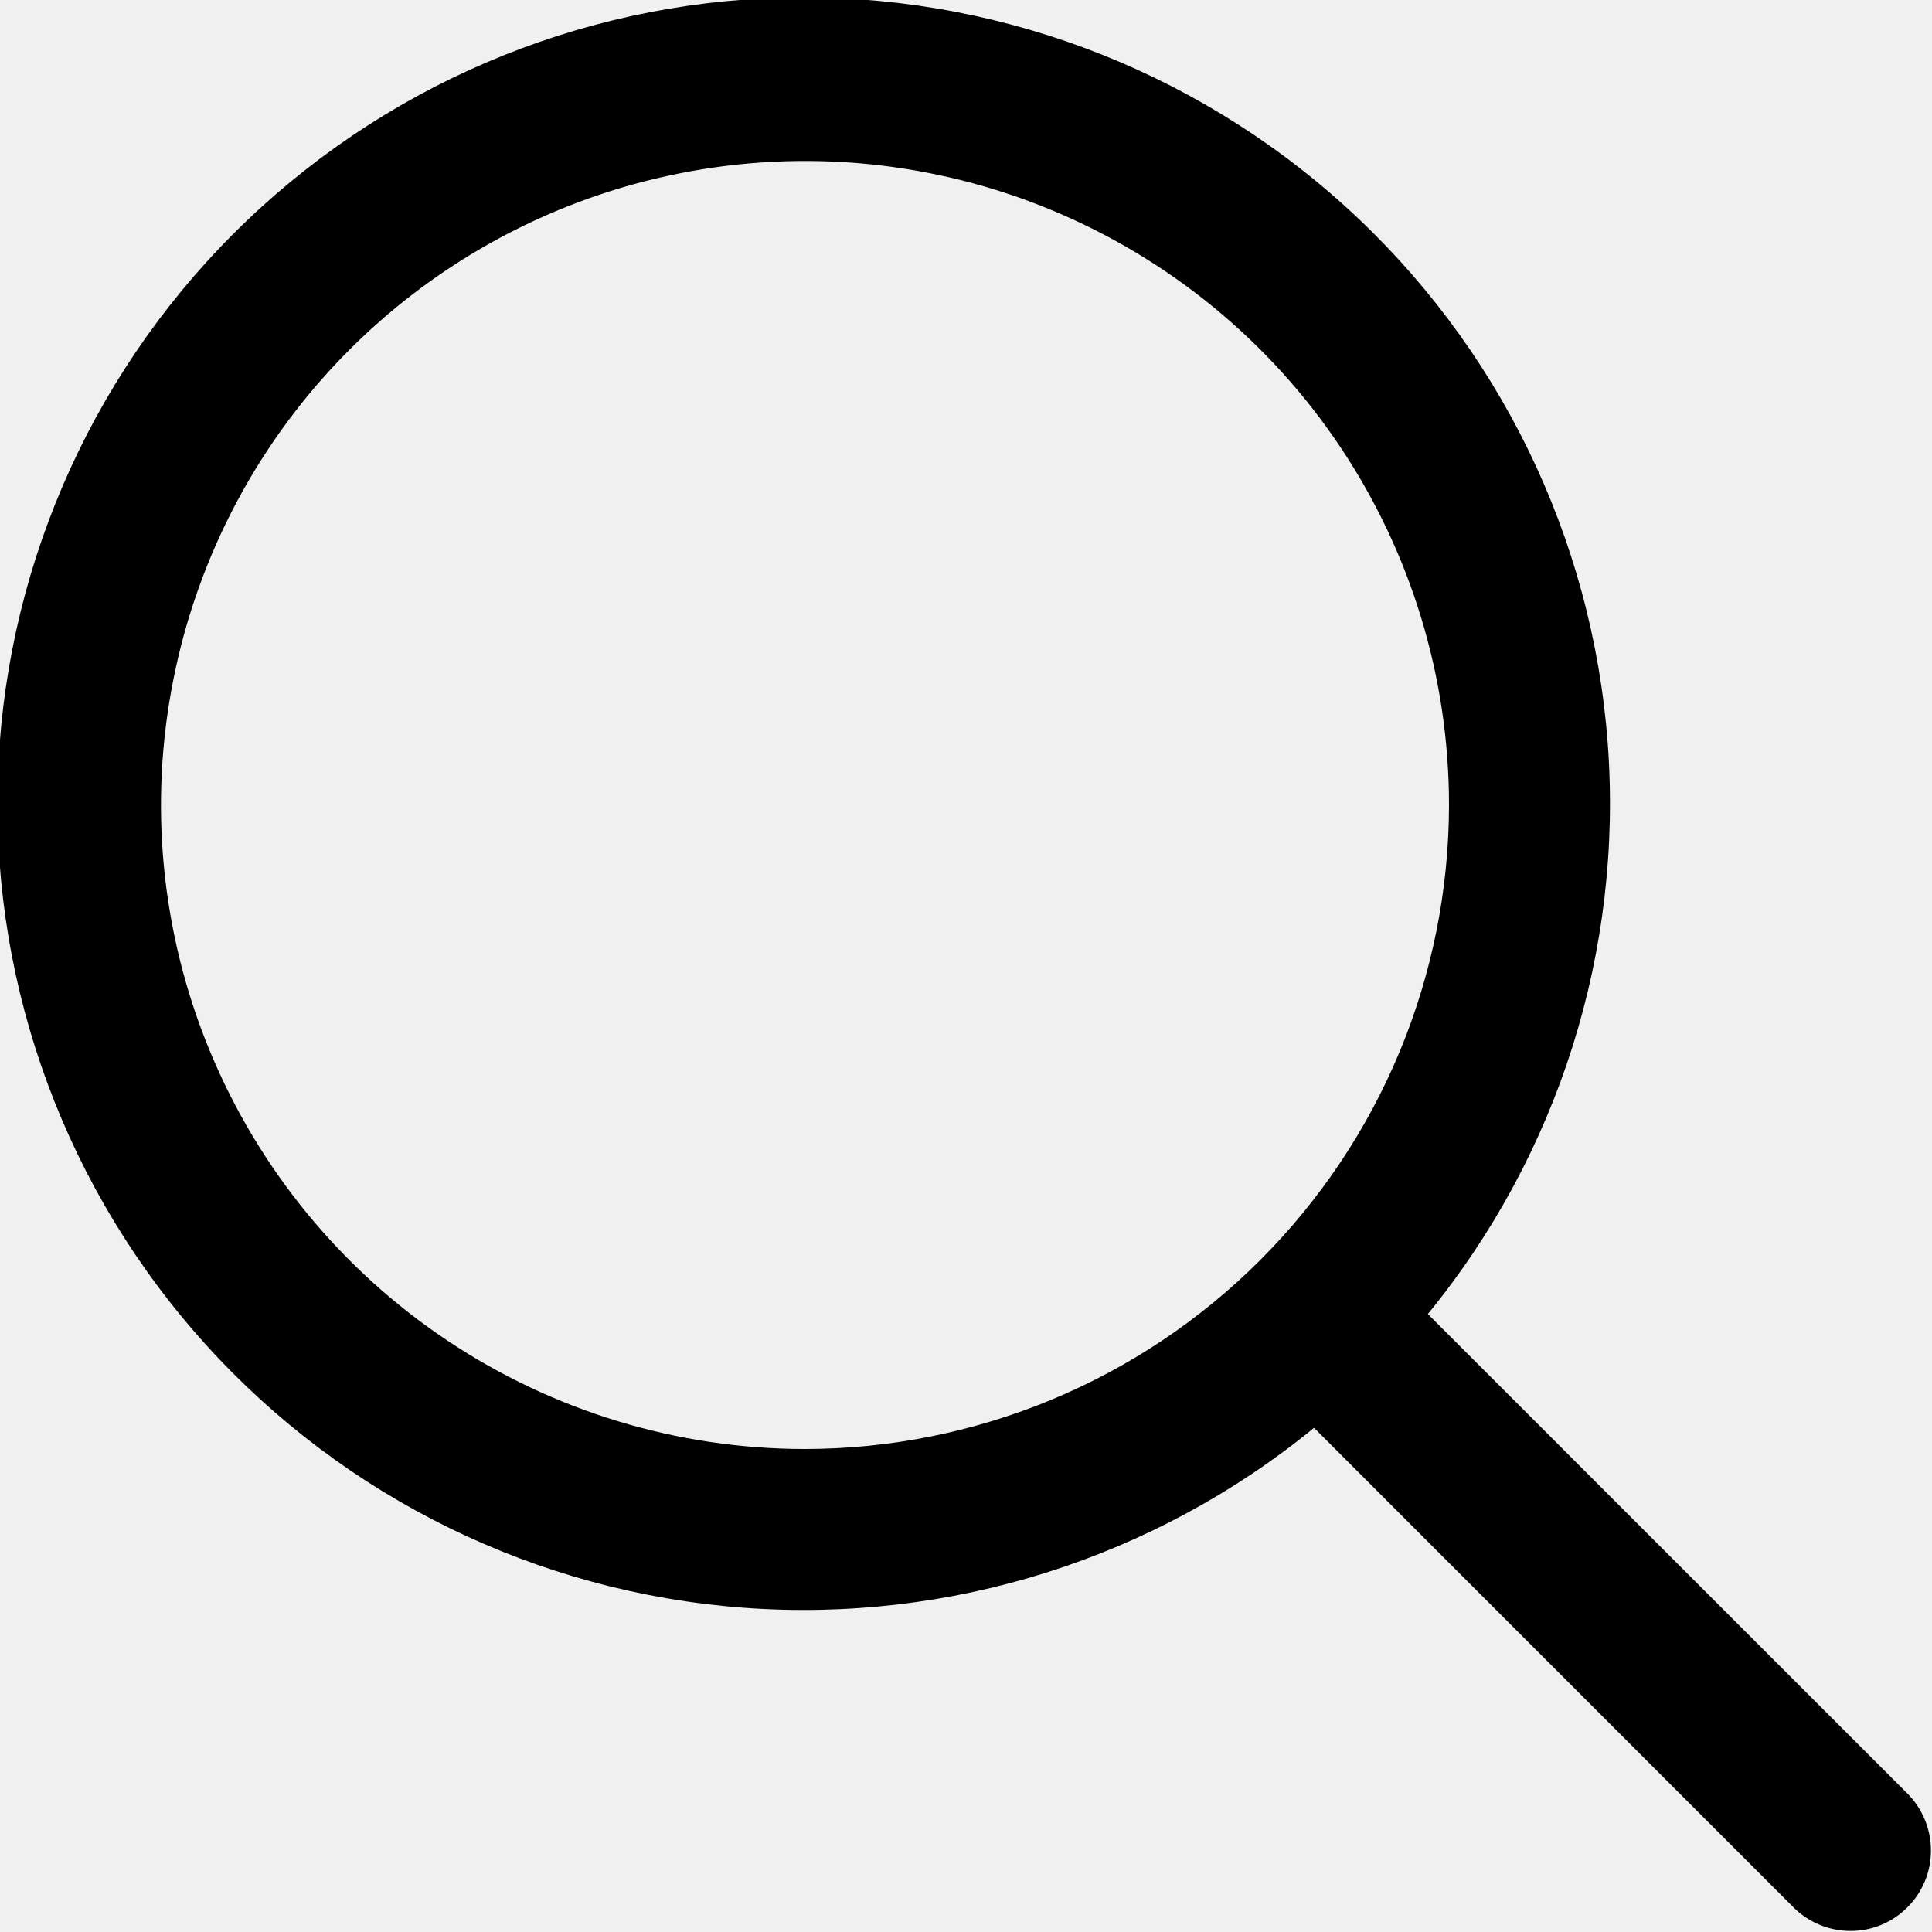
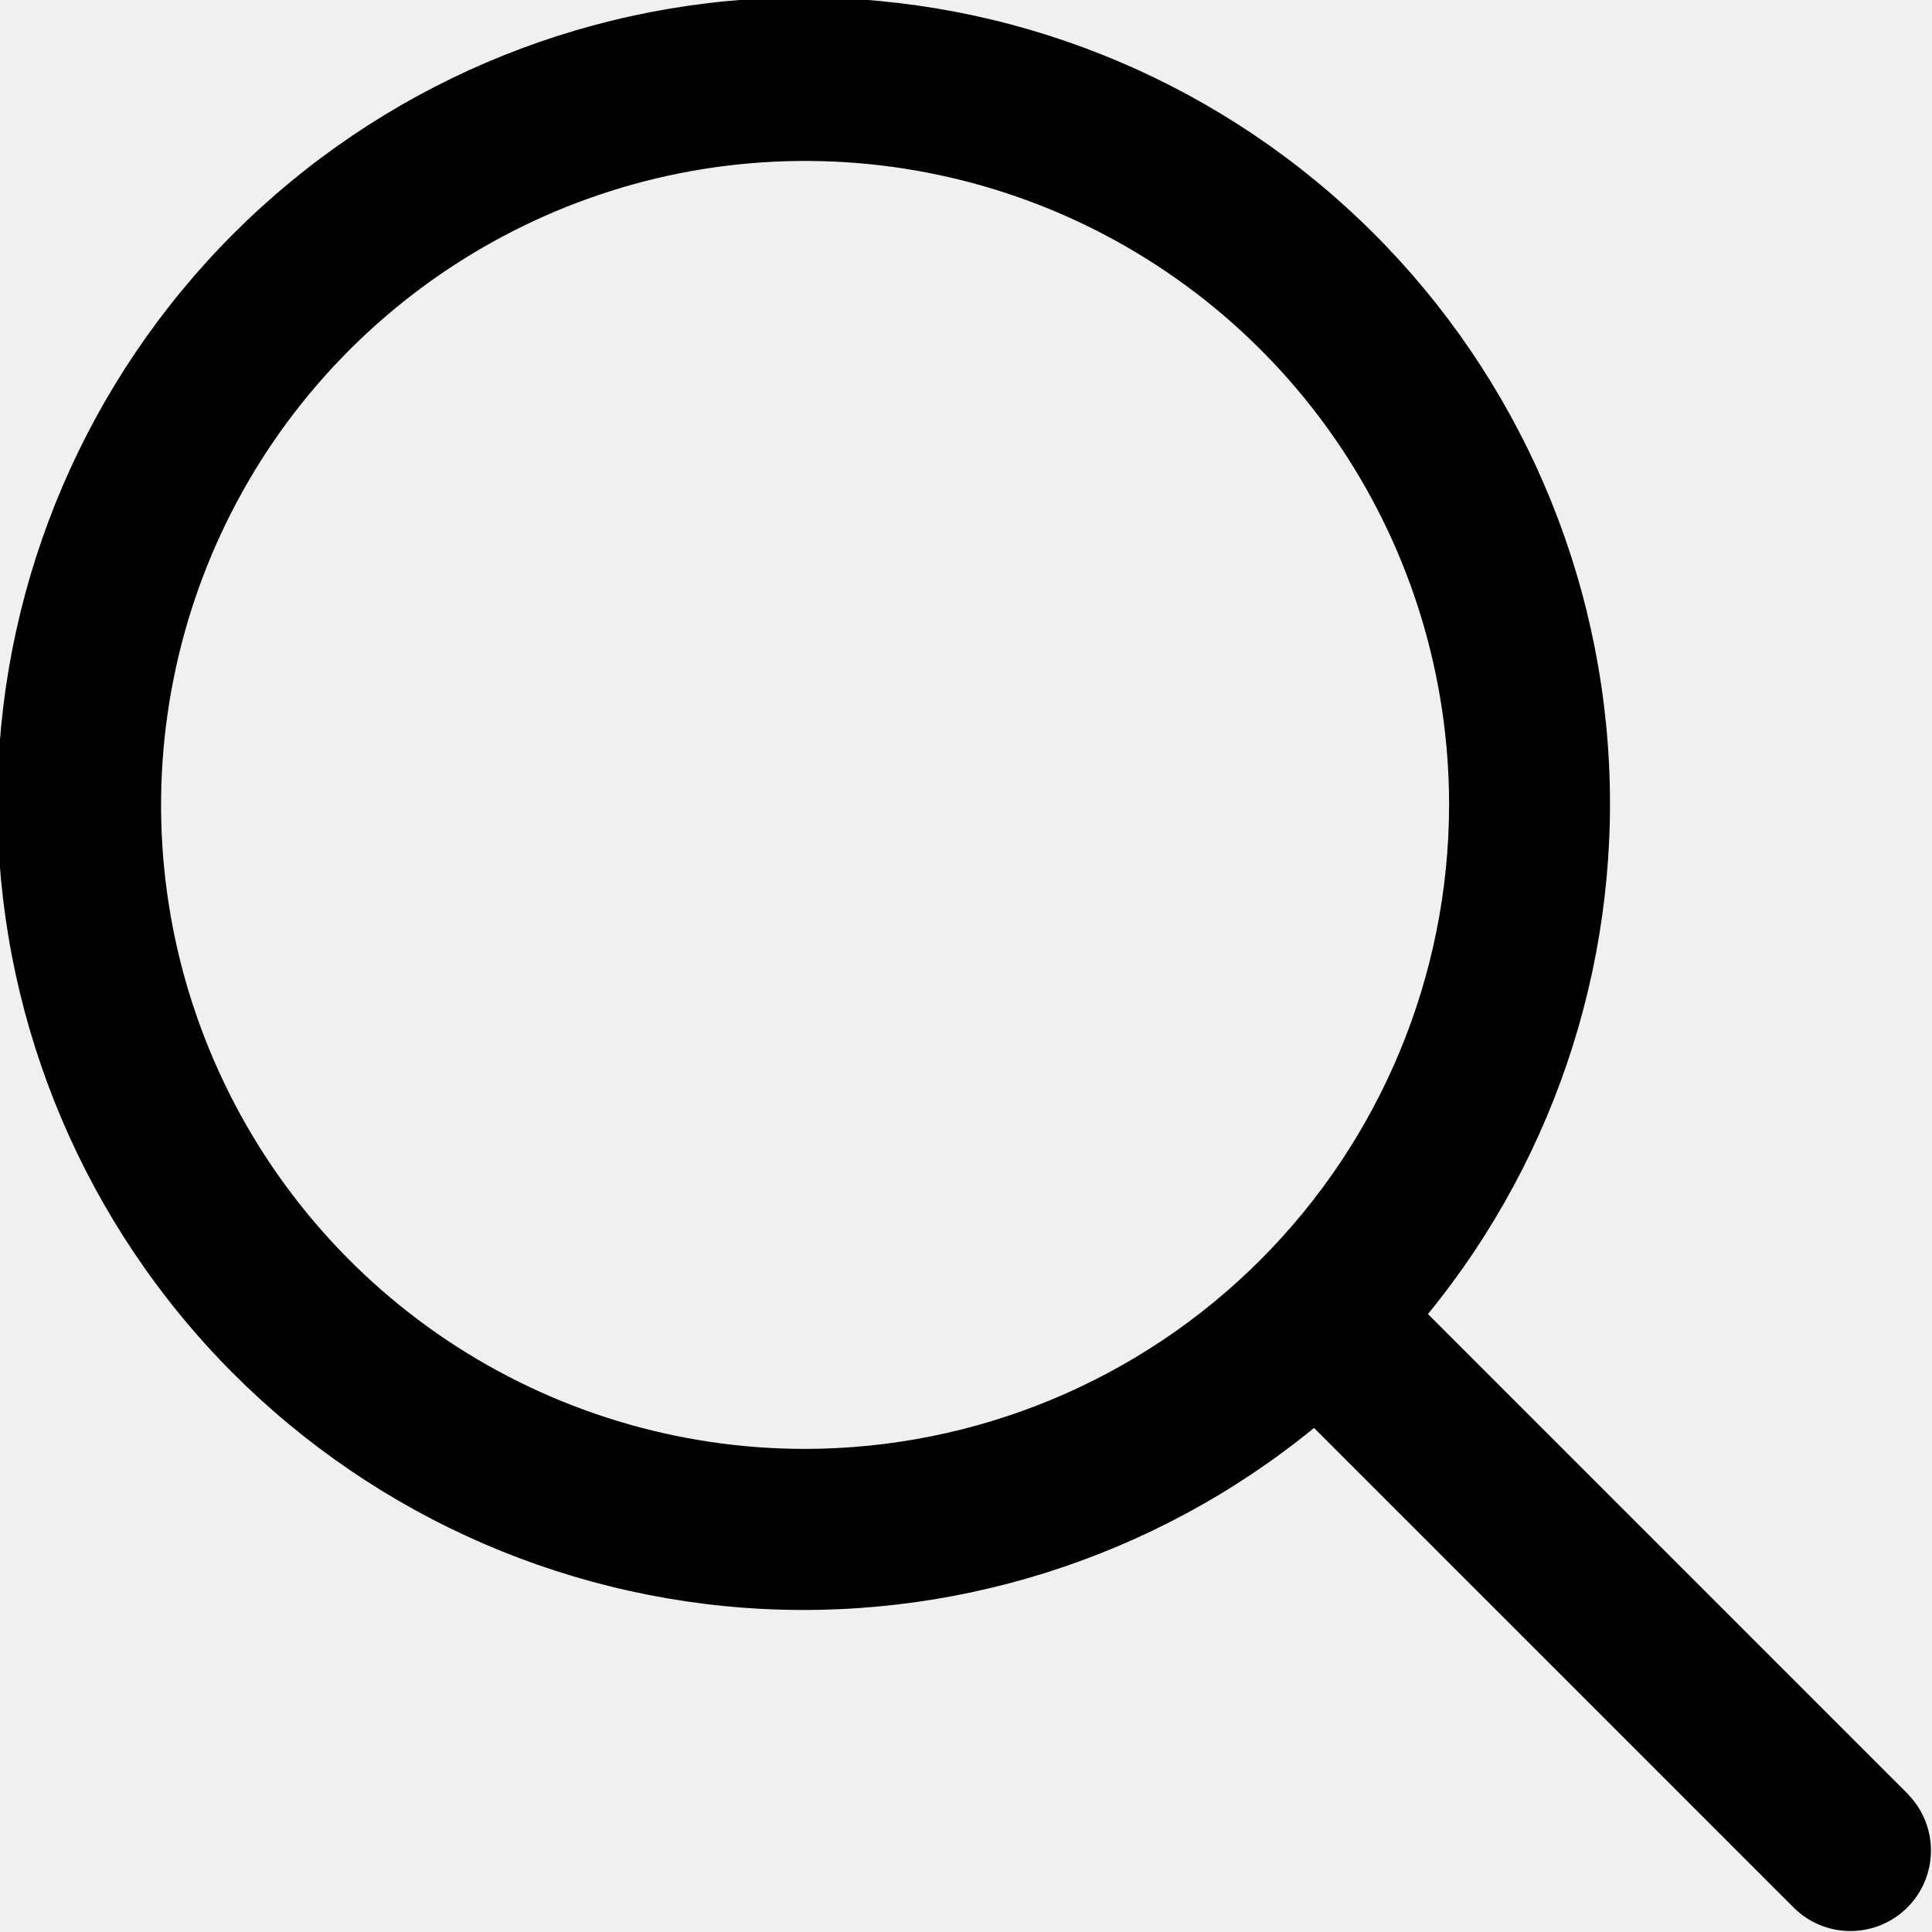
- <svg xmlns="http://www.w3.org/2000/svg" width="20" height="20" viewBox="0 0 20 20" fill="none">
-   <g clip-path="url(#clip0_235_2276)">
-     <mask id="mask0_235_2276" style="mask-type:alpha" maskUnits="userSpaceOnUse" x="0" y="0" width="20" height="20">
-       <path d="M20 0H0V20H20V0Z" fill="white" />
-     </mask>
-     <g mask="url(#mask0_235_2276)">
-       <path d="M19.756 18.577L14.781 13.603C16.137 11.945 16.803 9.83 16.643 7.694C16.483 5.559 15.508 3.567 13.919 2.13C12.331 0.694 10.252 -0.078 8.111 -0.024C5.97 0.029 3.932 0.904 2.418 2.418C0.904 3.932 0.029 5.97 -0.024 8.111C-0.078 10.252 0.694 12.331 2.13 13.919C3.567 15.508 5.559 16.483 7.694 16.643C9.83 16.803 11.945 16.137 13.603 14.781L18.577 19.756C18.735 19.907 18.945 19.991 19.163 19.989C19.382 19.988 19.591 19.9 19.745 19.745C19.9 19.591 19.988 19.382 19.989 19.163C19.991 18.945 19.907 18.735 19.756 18.577ZM8.333 15C7.015 15 5.726 14.609 4.629 13.876C3.533 13.144 2.679 12.102 2.174 10.884C1.669 9.666 1.537 8.326 1.795 7.033C2.052 5.739 2.687 4.551 3.619 3.619C4.551 2.687 5.739 2.052 7.033 1.795C8.326 1.537 9.666 1.669 10.884 2.174C12.102 2.679 13.144 3.533 13.876 4.629C14.609 5.726 15 7.015 15 8.333C14.998 10.101 14.295 11.795 13.045 13.045C11.795 14.295 10.101 14.998 8.333 15Z" fill="black" />
+ <svg xmlns="http://www.w3.org/2000/svg" fill="none" height="20" viewBox="0 0 20 20" width="20">
+   <clipPath id="a">
+     <path d="m0 0h20v20h-20z" />
+   </clipPath>
+   <mask id="b" height="20" maskUnits="userSpaceOnUse" width="20" x="0" y="0">
+     <path d="m20 0h-20v20h20z" fill="#fff" />
+   </mask>
+   <g clip-path="url(#a)">
+     <g mask="url(#b)">
+       <path d="m19.756 18.577-4.974-4.974c1.355-1.658 2.022-3.773 1.861-5.909-.16-2.135-1.135-4.128-2.724-5.564-1.588-1.437-3.667-2.208-5.808-2.154-2.141.054-4.179.928-5.693 2.442-1.514 1.514-2.389 3.553-2.442 5.693-.054 2.141.718 4.22 2.154 5.808 1.437 1.588 3.429 2.563 5.564 2.724 2.135.16 4.251-.506 5.909-1.861l4.974 4.974c.157.152.368.236.586.234s.427-.089.582-.244.242-.363.244-.582-.082-.429-.234-.586zm-11.422-3.578c-1.319 0-2.607-.391-3.704-1.123-1.096-.733-1.951-1.774-2.455-2.992-.505-1.218-.637-2.559-.379-3.852.257-1.293.892-2.481 1.825-3.413s2.12-1.567 3.413-1.825c1.293-.257 2.634-.125 3.852.379 1.218.505 2.259 1.359 2.992 2.455.733 1.096 1.123 2.385 1.123 3.704-.002 1.767-.705 3.462-1.955 4.712s-2.944 1.953-4.712 1.955z" fill="#000" />
    </g>
  </g>
-   <defs>
-     <clipPath id="clip0_235_2276">
-       <rect width="20" height="20" fill="white" />
-     </clipPath>
-   </defs>
</svg>
